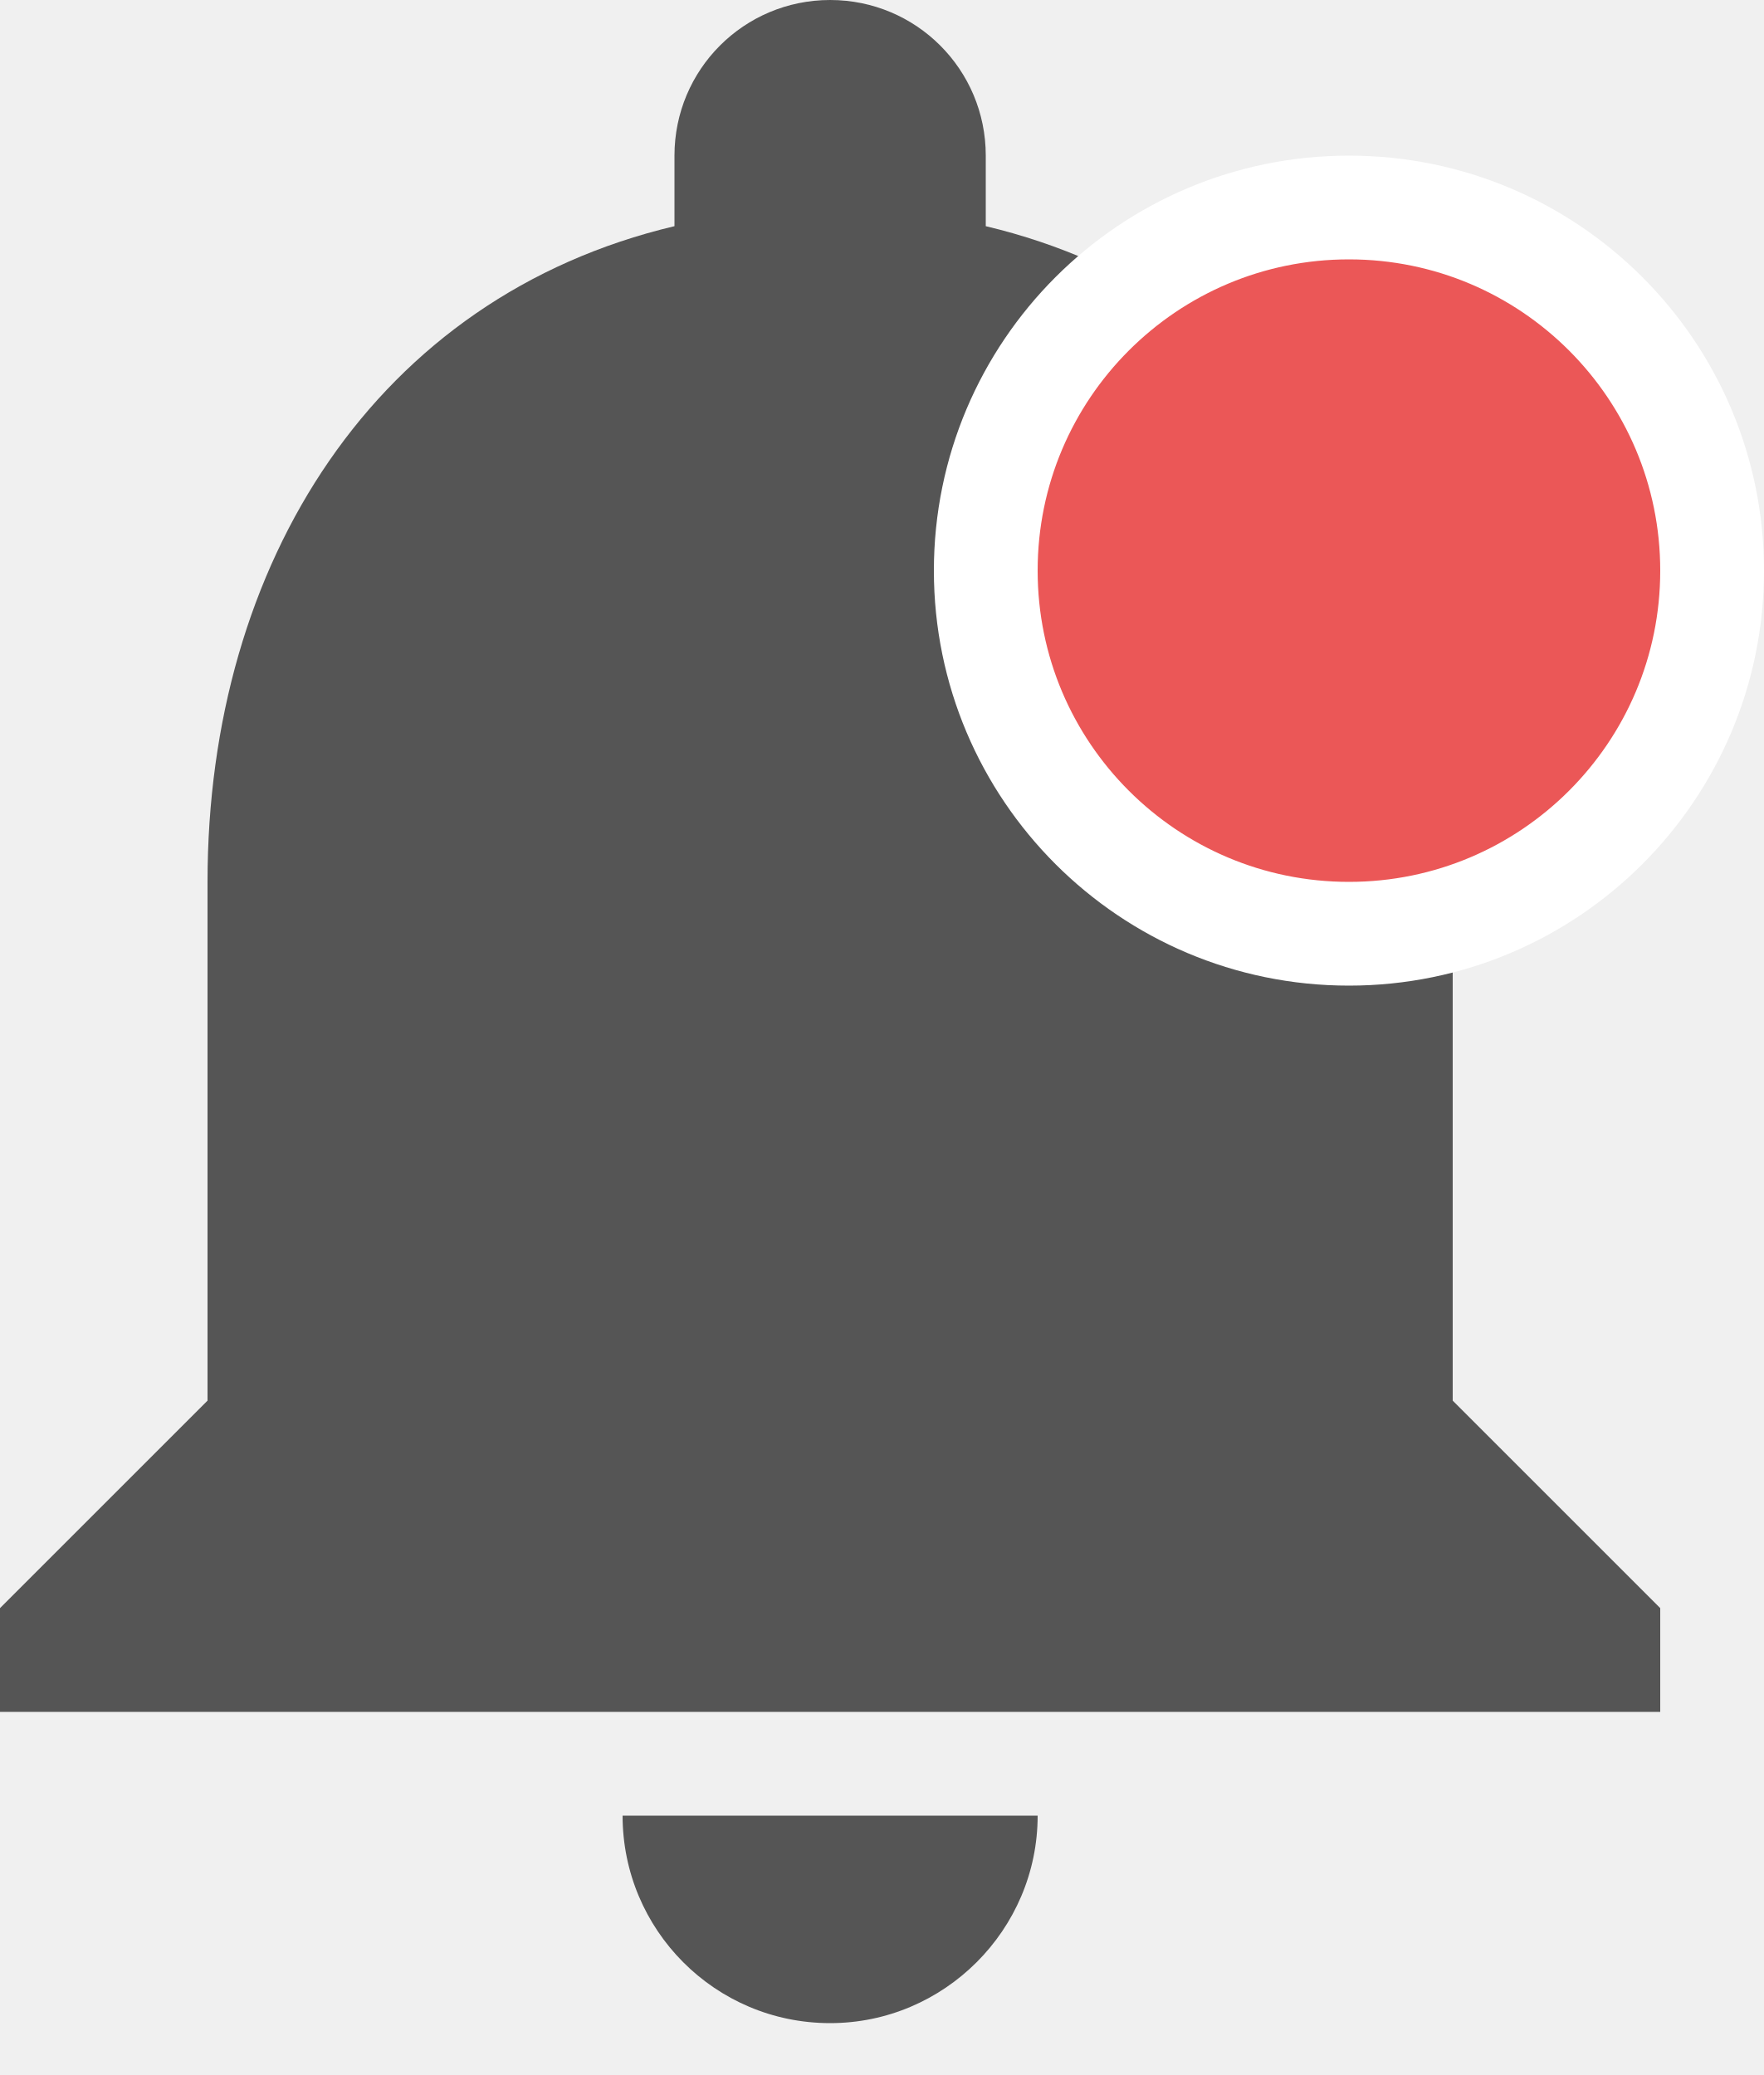
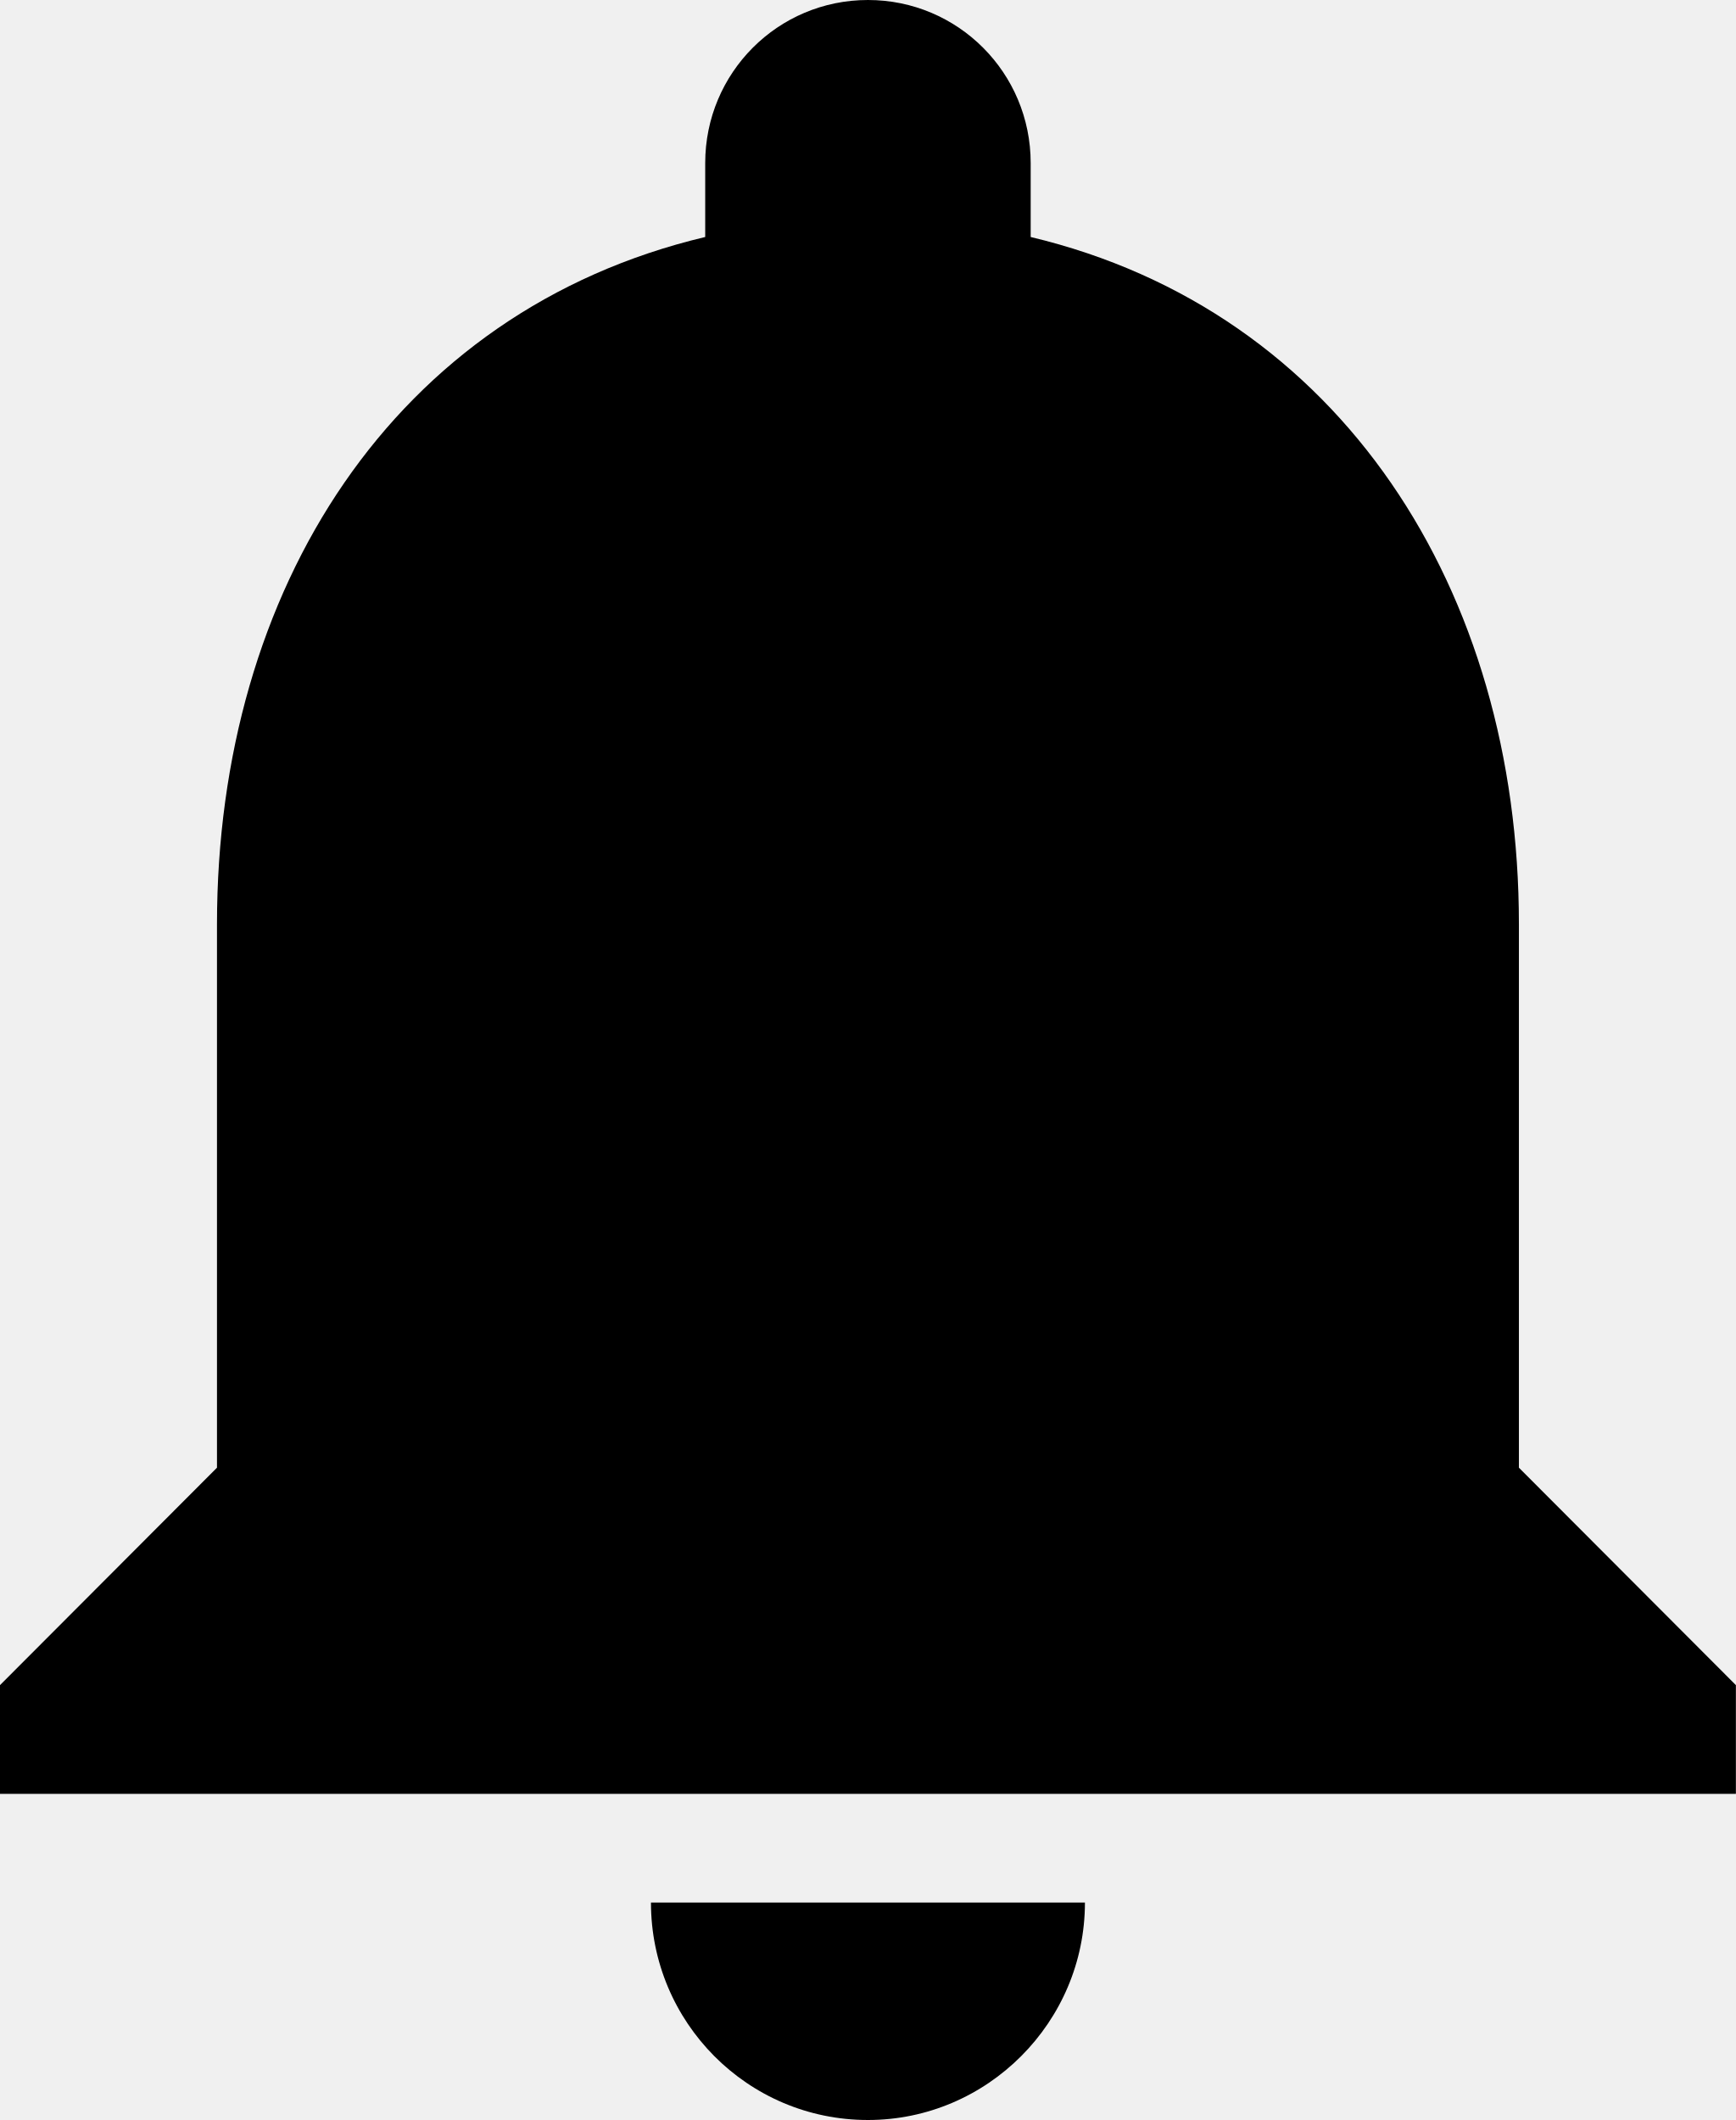
- <svg xmlns="http://www.w3.org/2000/svg" width="17" height="20" viewBox="0 0 17 20" fill="none">
-   <path d="M8 19.5C9.1 19.5 10 18.6 10 17.5H6C6 18.6 6.89 19.5 8 19.5ZM14 13.5V8.5C14 5.43 12.36 2.86 9.5 2.18V1.5C9.5 0.67 8.83 0 8 0C7.17 0 6.5 0.67 6.5 1.5V2.18C3.63 2.86 2 5.42 2 8.5V13.5L0 15.5V16.5H16V15.5L14 13.5Z" fill="#555555" />
-   <circle cx="13" cy="5.5" r="3.5" fill="#EB5757" stroke="white" />
+ <svg xmlns="http://www.w3.org/2000/svg" width="131" height="160" viewBox="0 0 131 160" fill="none">
+   <path d="M65.5 160C74.506 160 81.875 152.615 81.875 143.59H49.125C49.125 152.615 56.412 160 65.5 160ZM114.625 110.769V69.744C114.625 44.554 101.197 23.467 77.781 17.887V12.308C77.781 5.497 72.296 0 65.5 0C58.704 0 53.219 5.497 53.219 12.308V17.887C29.721 23.467 16.375 44.472 16.375 69.744V110.769L0 127.179V135.385H131V127.179L114.625 110.769Z" fill="black" />
</svg>
